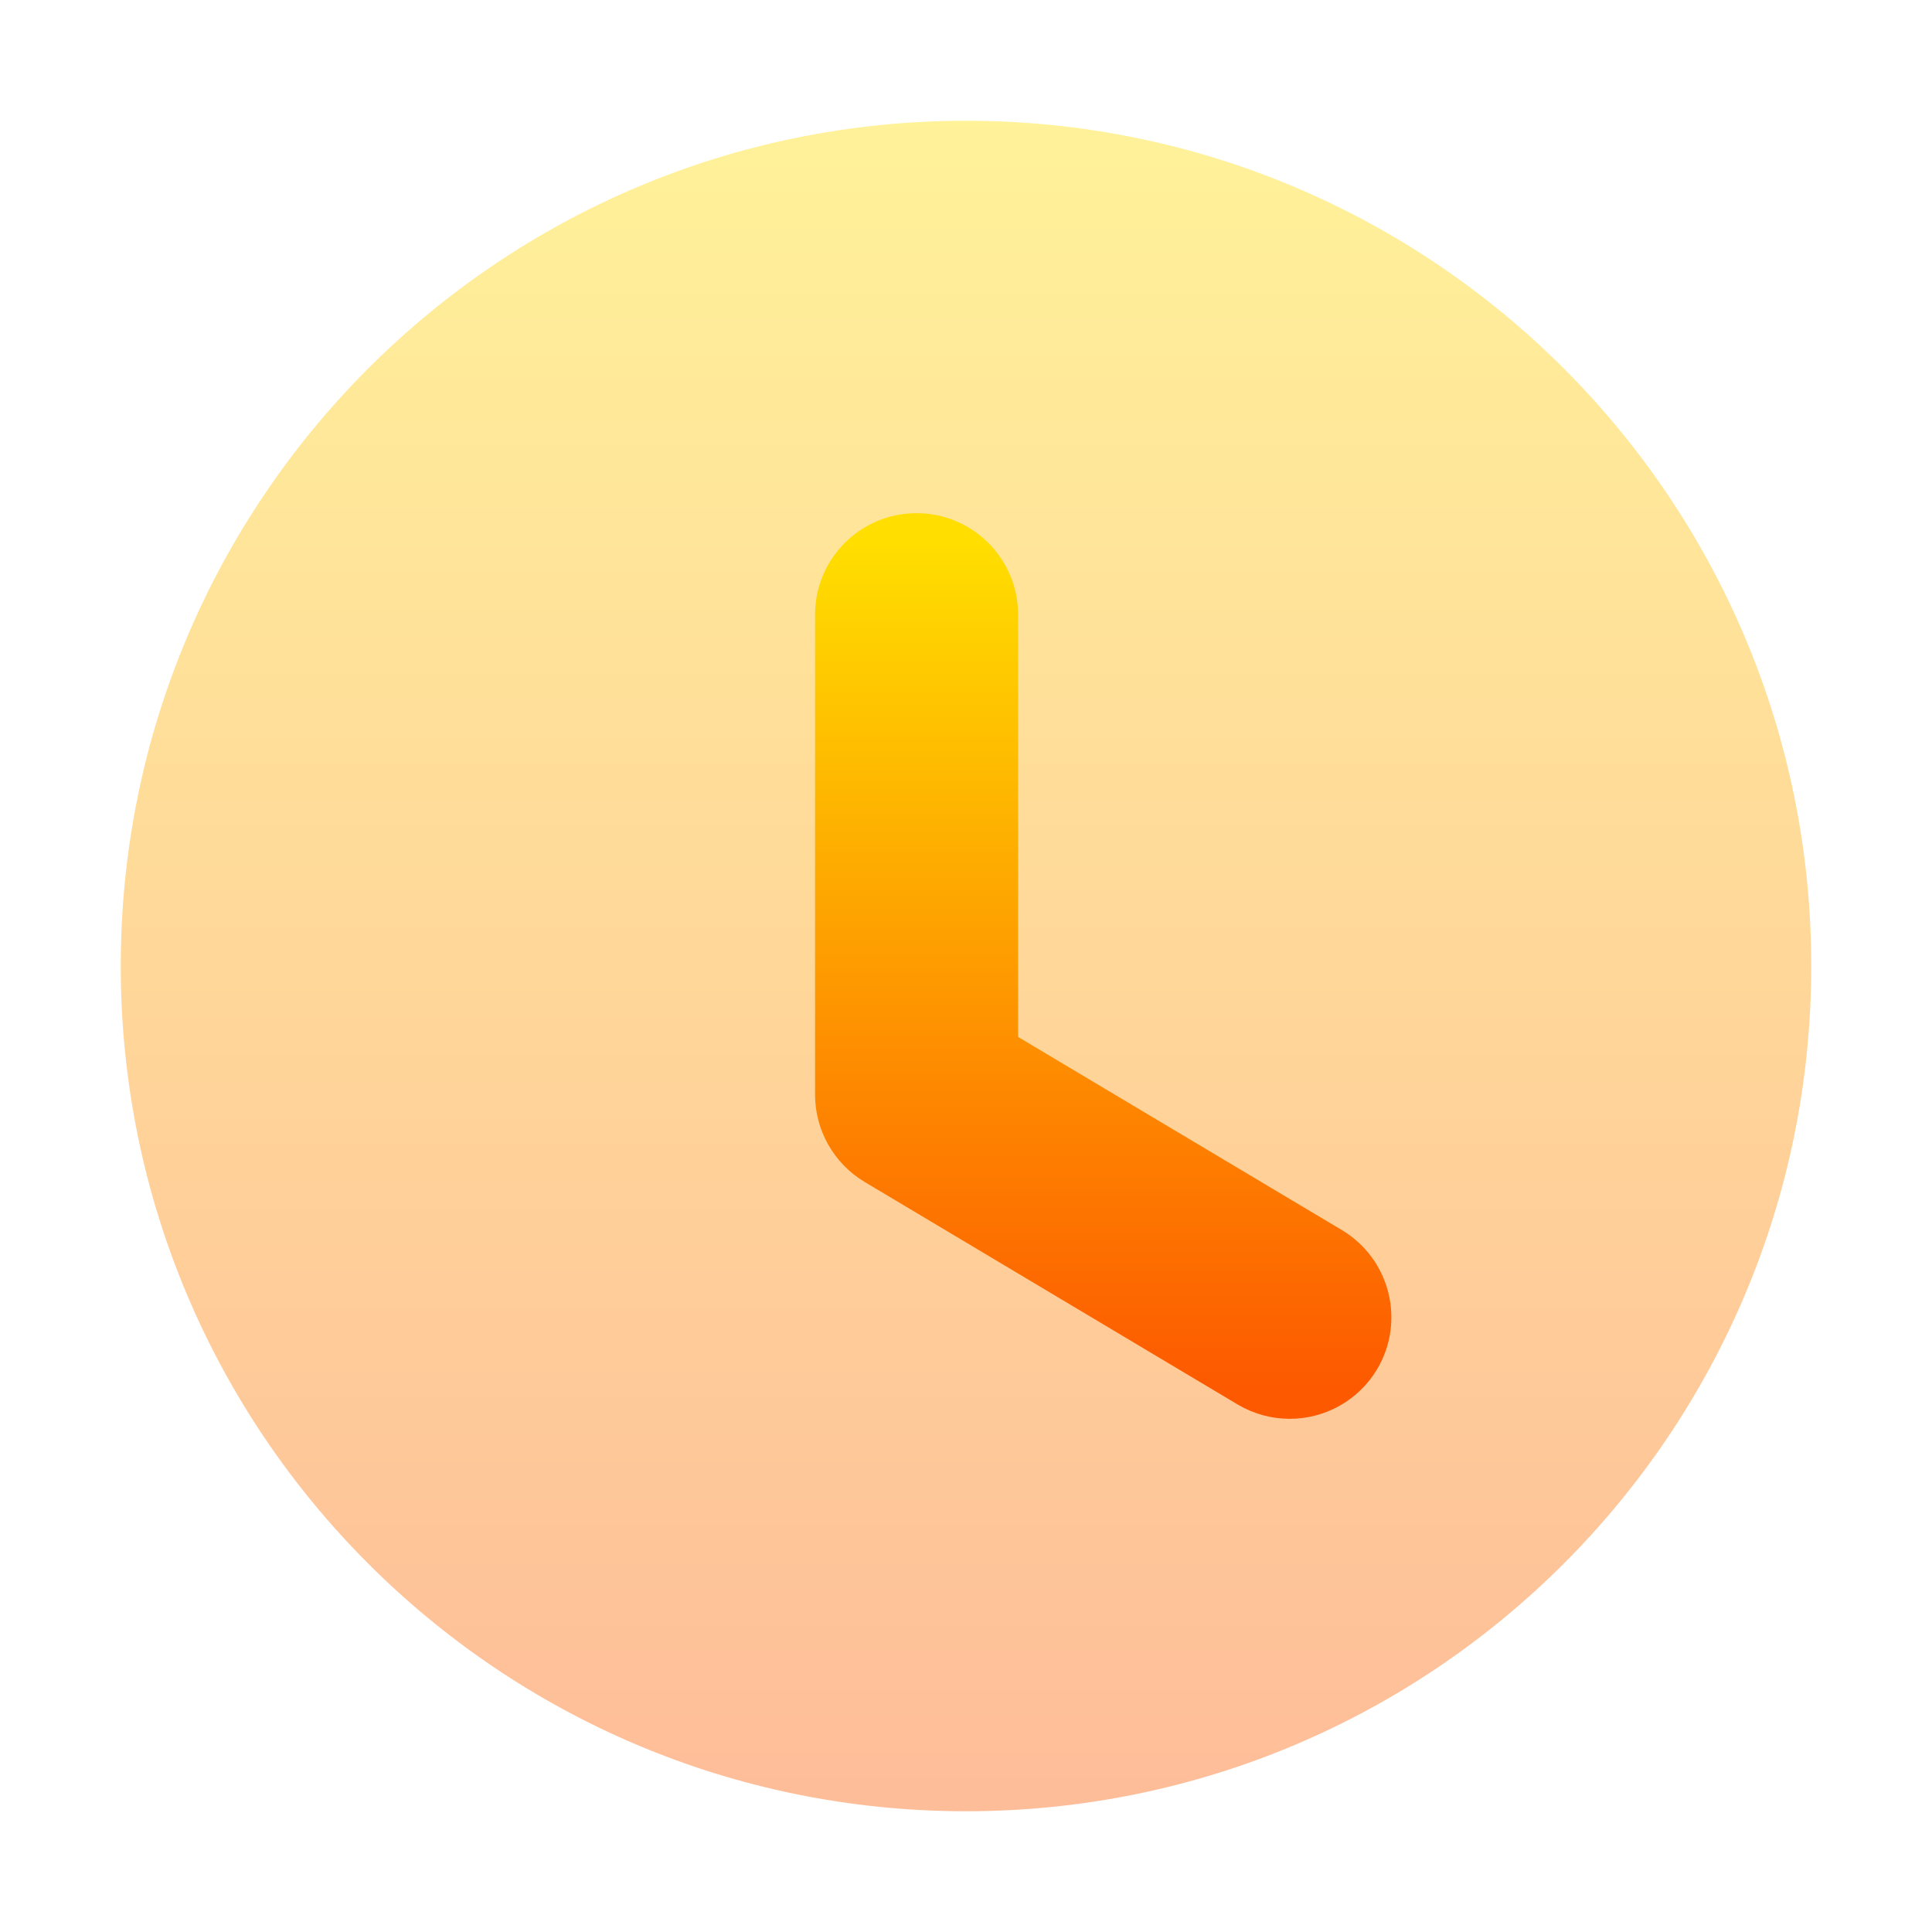
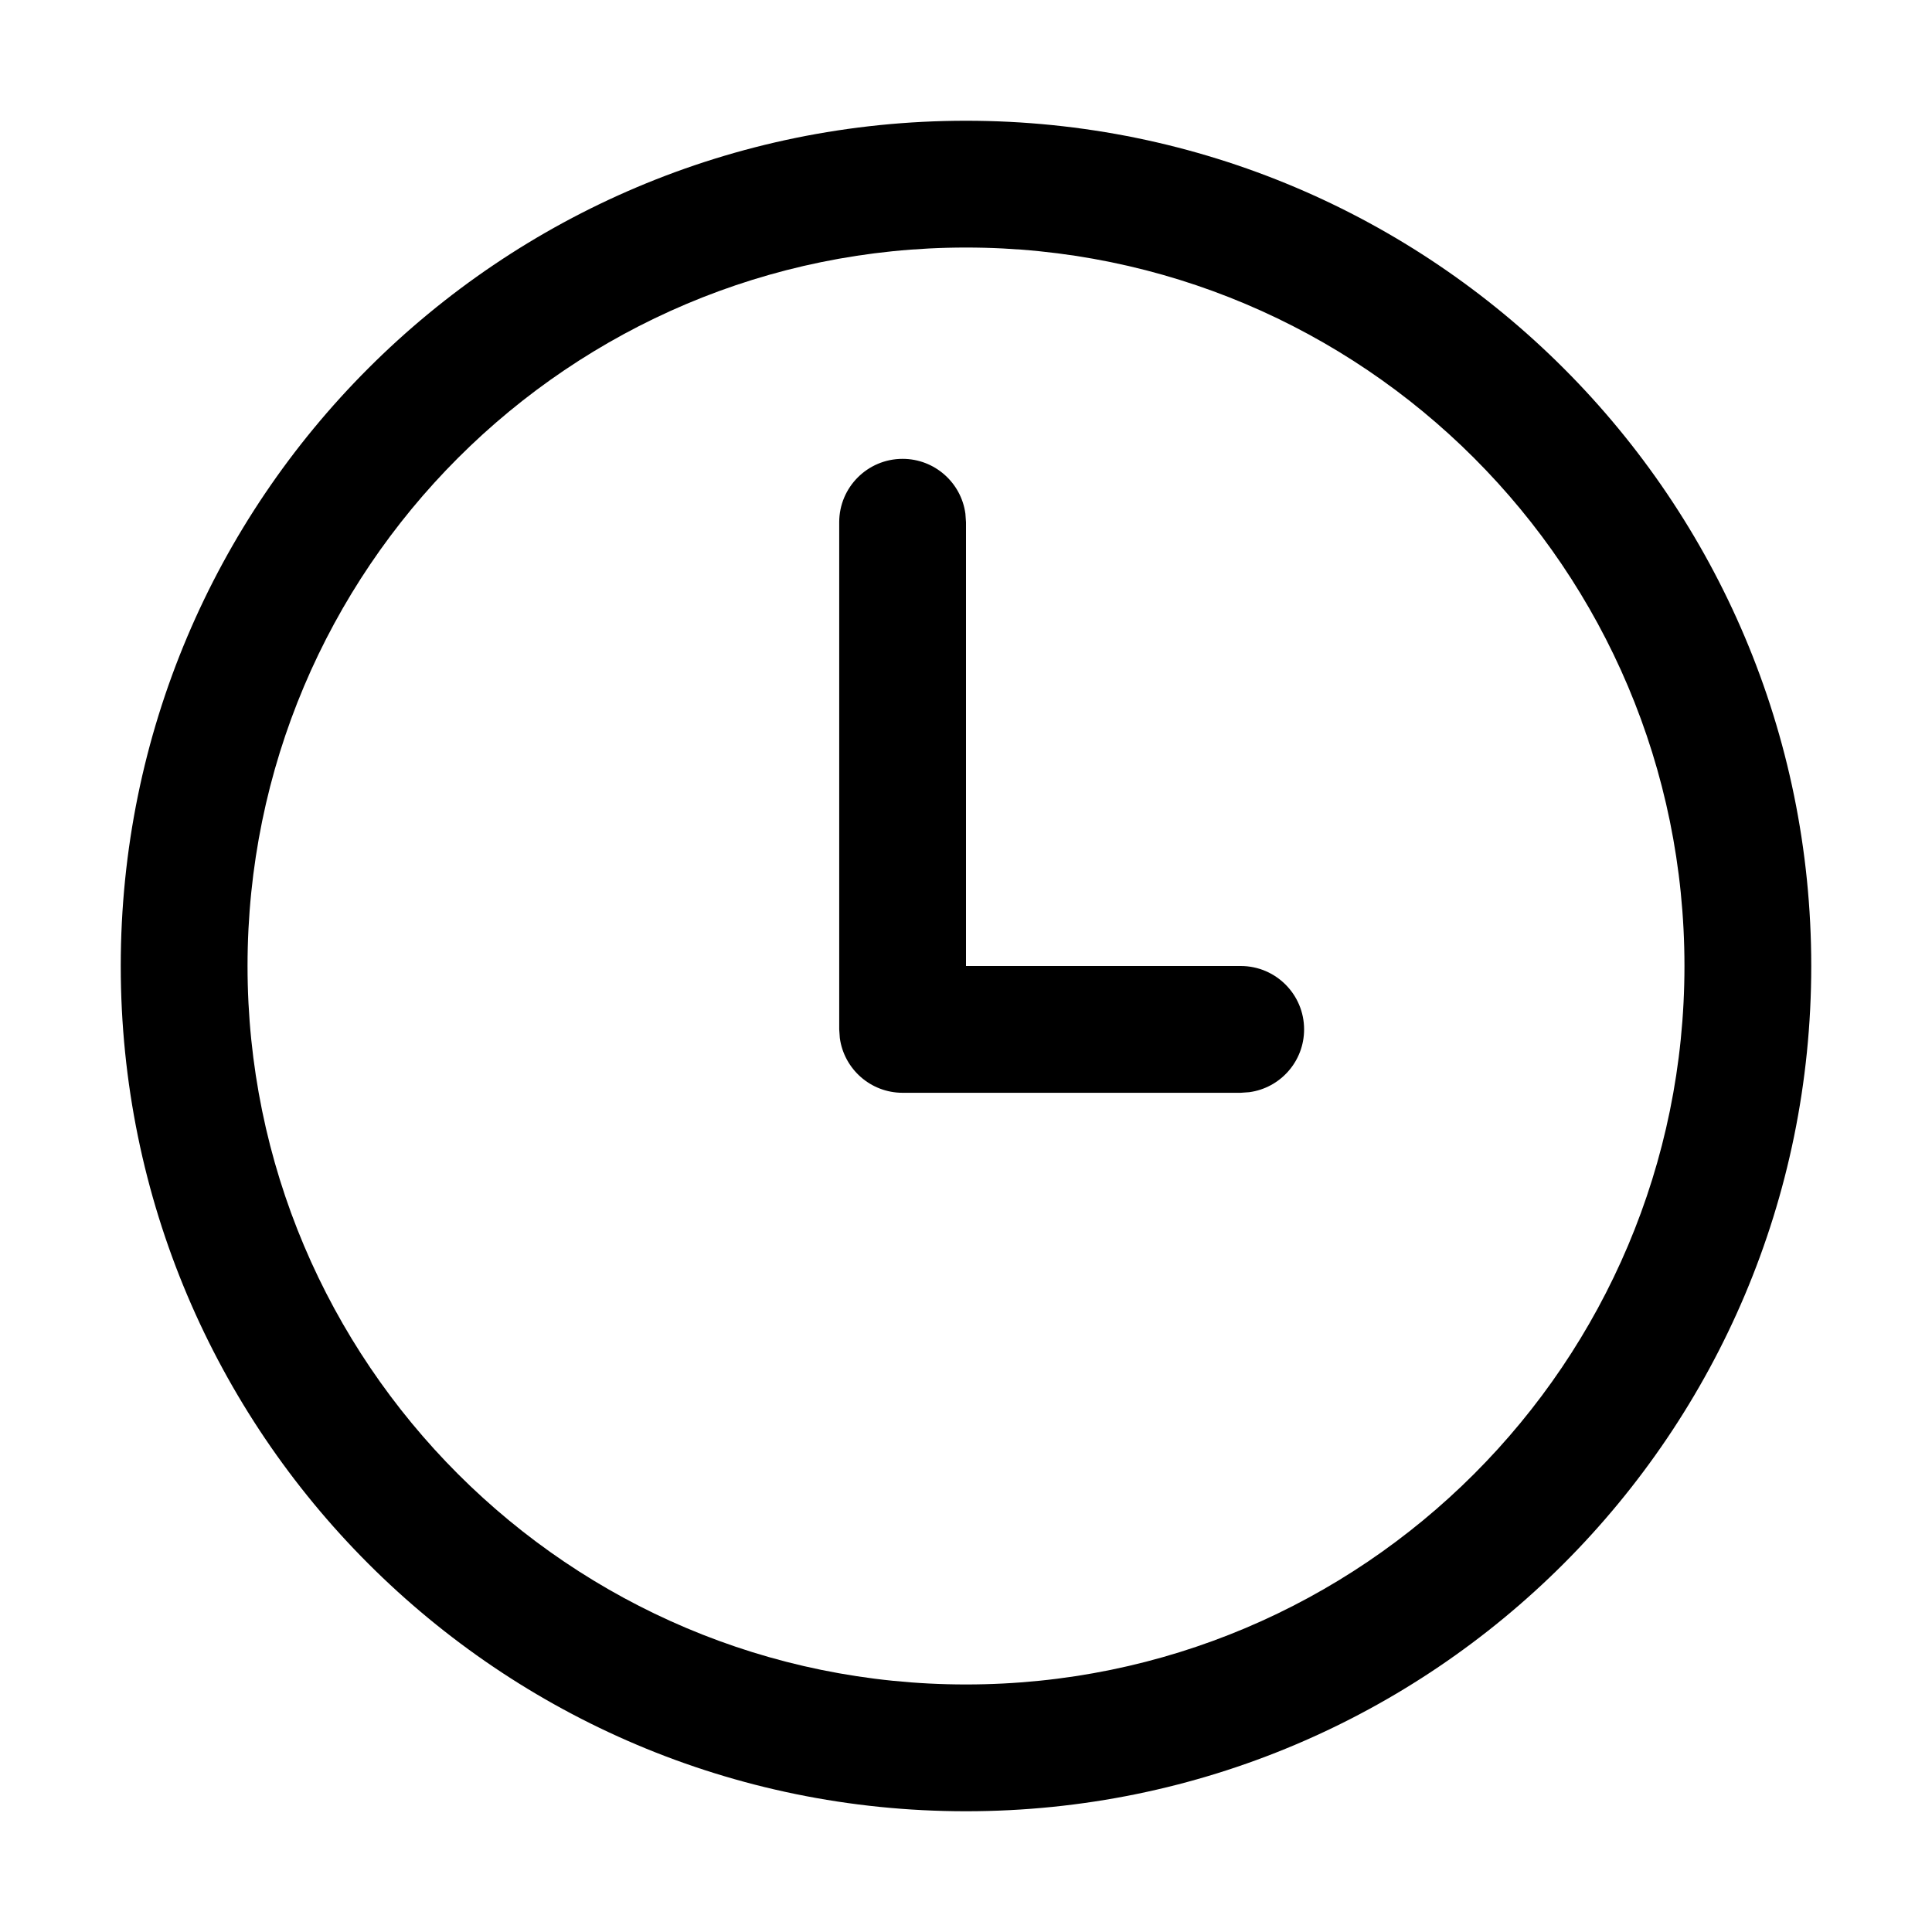
- <svg xmlns="http://www.w3.org/2000/svg" width="32" height="32" viewBox="0 0 32 32" fill="none">
-   <path opacity="0.4" d="M30 16C30 23.734 23.732 30 16 30C8.268 30 2 23.734 2 16C2 8.269 8.268 2 16 2C23.732 2 30 8.269 30 16Z" fill="url(#paint0_linear_5_77)" />
-   <path d="M21.363 23C21.157 23 20.949 22.947 20.758 22.835L14.575 19.146C14.219 18.932 14 18.546 14 18.13V10.181C14 9.529 14.529 9 15.181 9C15.833 9 16.363 9.529 16.363 10.181V17.459L21.969 20.803C22.529 21.138 22.713 21.863 22.379 22.424C22.157 22.794 21.765 23 21.363 23Z" fill="url(#paint1_linear_5_77)" />
-   <path d="M21.363 23C21.157 23 20.949 22.947 20.758 22.835L14.575 19.146C14.219 18.932 14 18.546 14 18.13V10.181C14 9.529 14.529 9 15.181 9C15.833 9 16.363 9.529 16.363 10.181V17.459L21.969 20.803C22.529 21.138 22.713 21.863 22.379 22.424C22.157 22.794 21.765 23 21.363 23" stroke="url(#paint2_linear_5_77)" />
-   <defs>
+ <svg xmlns="http://www.w3.org/2000/svg" width="32" height="32" viewBox="0 0 32 32" fill="none" version="1.1" id="svg8">
+   <defs id="defs8">
    <linearGradient id="paint0_linear_5_77" x1="16" y1="30" x2="16" y2="2" gradientUnits="userSpaceOnUse">
-       <stop stop-color="#FD5900" />
-       <stop offset="1" stop-color="#FFDE00" />
+       <stop stop-color="#FD5900" id="stop3" />
+       <stop offset="1" stop-color="#FFDE00" id="stop4" />
    </linearGradient>
    <linearGradient id="paint1_linear_5_77" x1="18.273" y1="23" x2="18.273" y2="9" gradientUnits="userSpaceOnUse">
-       <stop stop-color="#FD5900" />
-       <stop offset="1" stop-color="#FFDE00" />
+       <stop stop-color="#FD5900" id="stop5" />
+       <stop offset="1" stop-color="#FFDE00" id="stop6" />
    </linearGradient>
    <linearGradient id="paint2_linear_5_77" x1="18.273" y1="23" x2="18.273" y2="9" gradientUnits="userSpaceOnUse">
-       <stop stop-color="#FD5900" />
-       <stop offset="1" stop-color="#FFDE00" />
+       <stop stop-color="#FD5900" id="stop7" />
+       <stop offset="1" stop-color="#FFDE00" id="stop8" />
    </linearGradient>
  </defs>
+   <path d="M 4.1,16 C 4.1,9.428 9.428,4.1 16,4.1 22.572,4.1 27.9,9.428 27.9,16 27.9,22.572 22.572,27.9 16,27.9 9.428,27.9 4.1,22.572 4.1,16 Z M 16,2 C 8.268,2 2,8.268 2,16 2,23.732 8.268,30 16,30 23.732,30 30,23.732 30,16 30,8.268 23.732,2 16,2 Z M 15.99,8.508 C 15.921,7.995 15.481,7.6 14.95,7.6 14.37,7.6 13.9,8.07 13.9,8.65 v 8.4 l 0.01,0.142 C 13.979,17.705 14.419,18.1 14.95,18.1 h 5.6 l 0.142,-0.01 C 21.205,18.021 21.6,17.581 21.6,17.05 21.6,16.47 21.13,16 20.55,16 H 16 V 8.65 Z" fill="#000000" id="path1-3" style="stroke-width:1.4" />
</svg>
